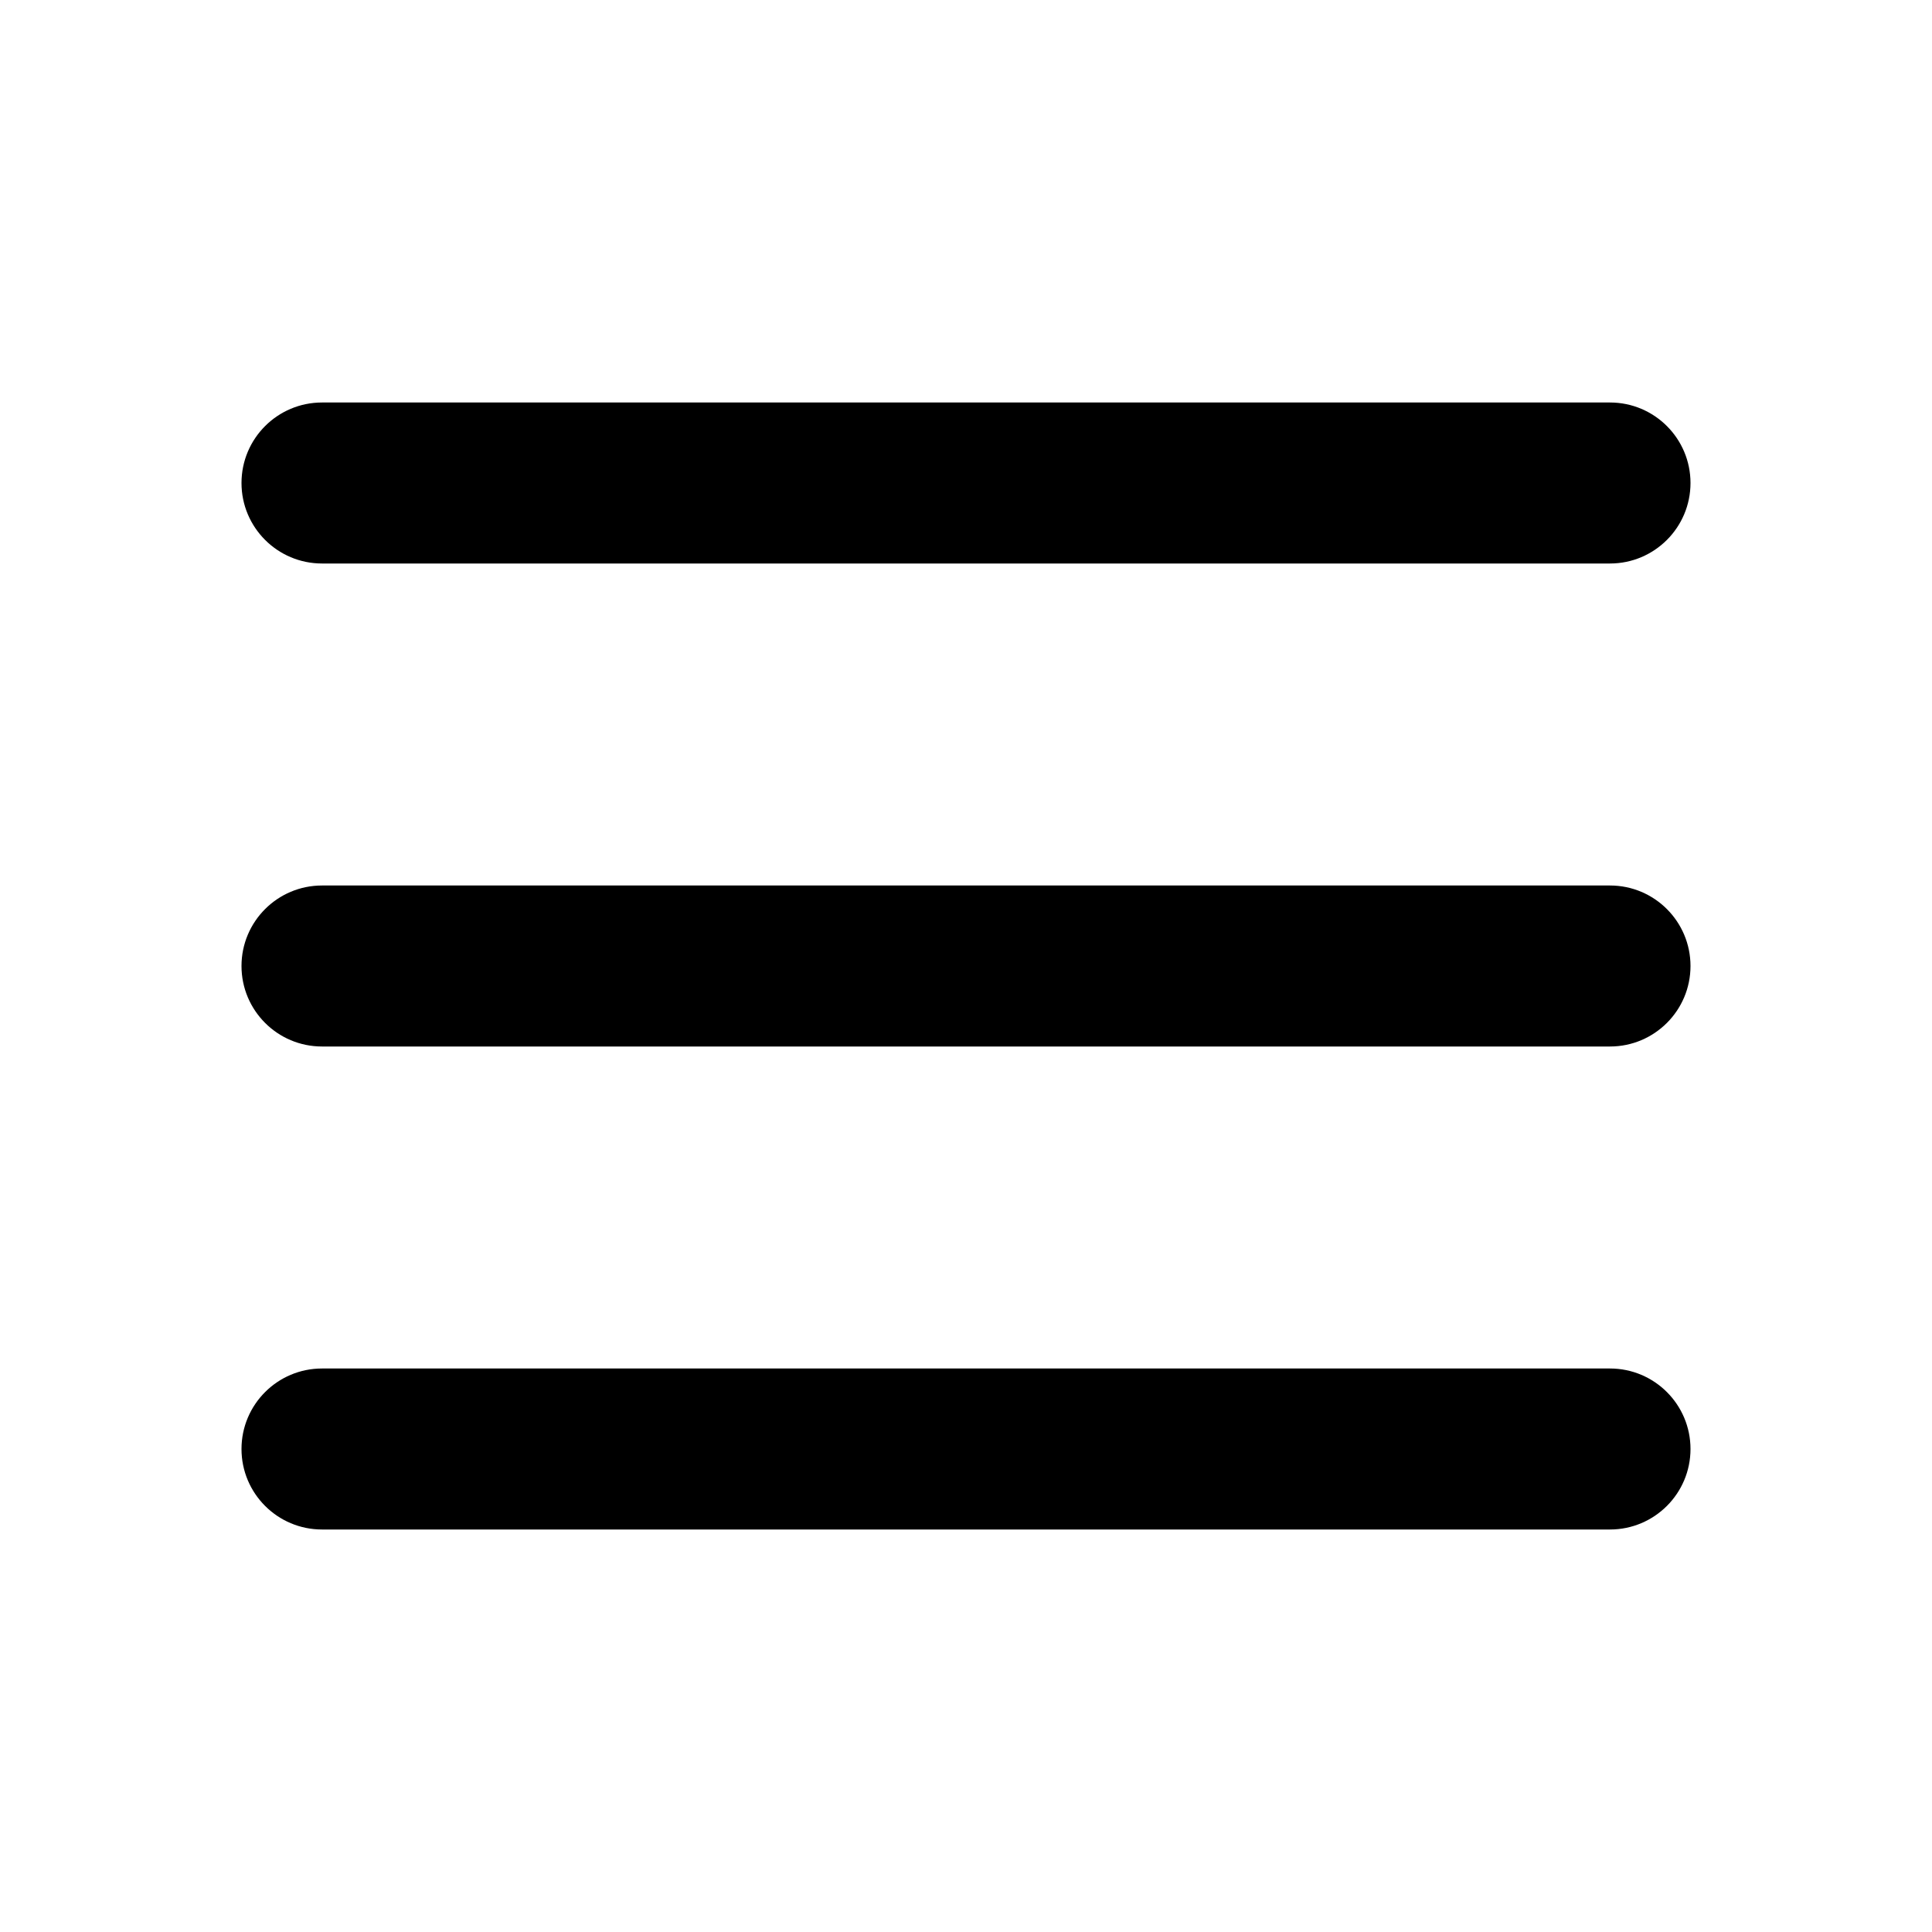
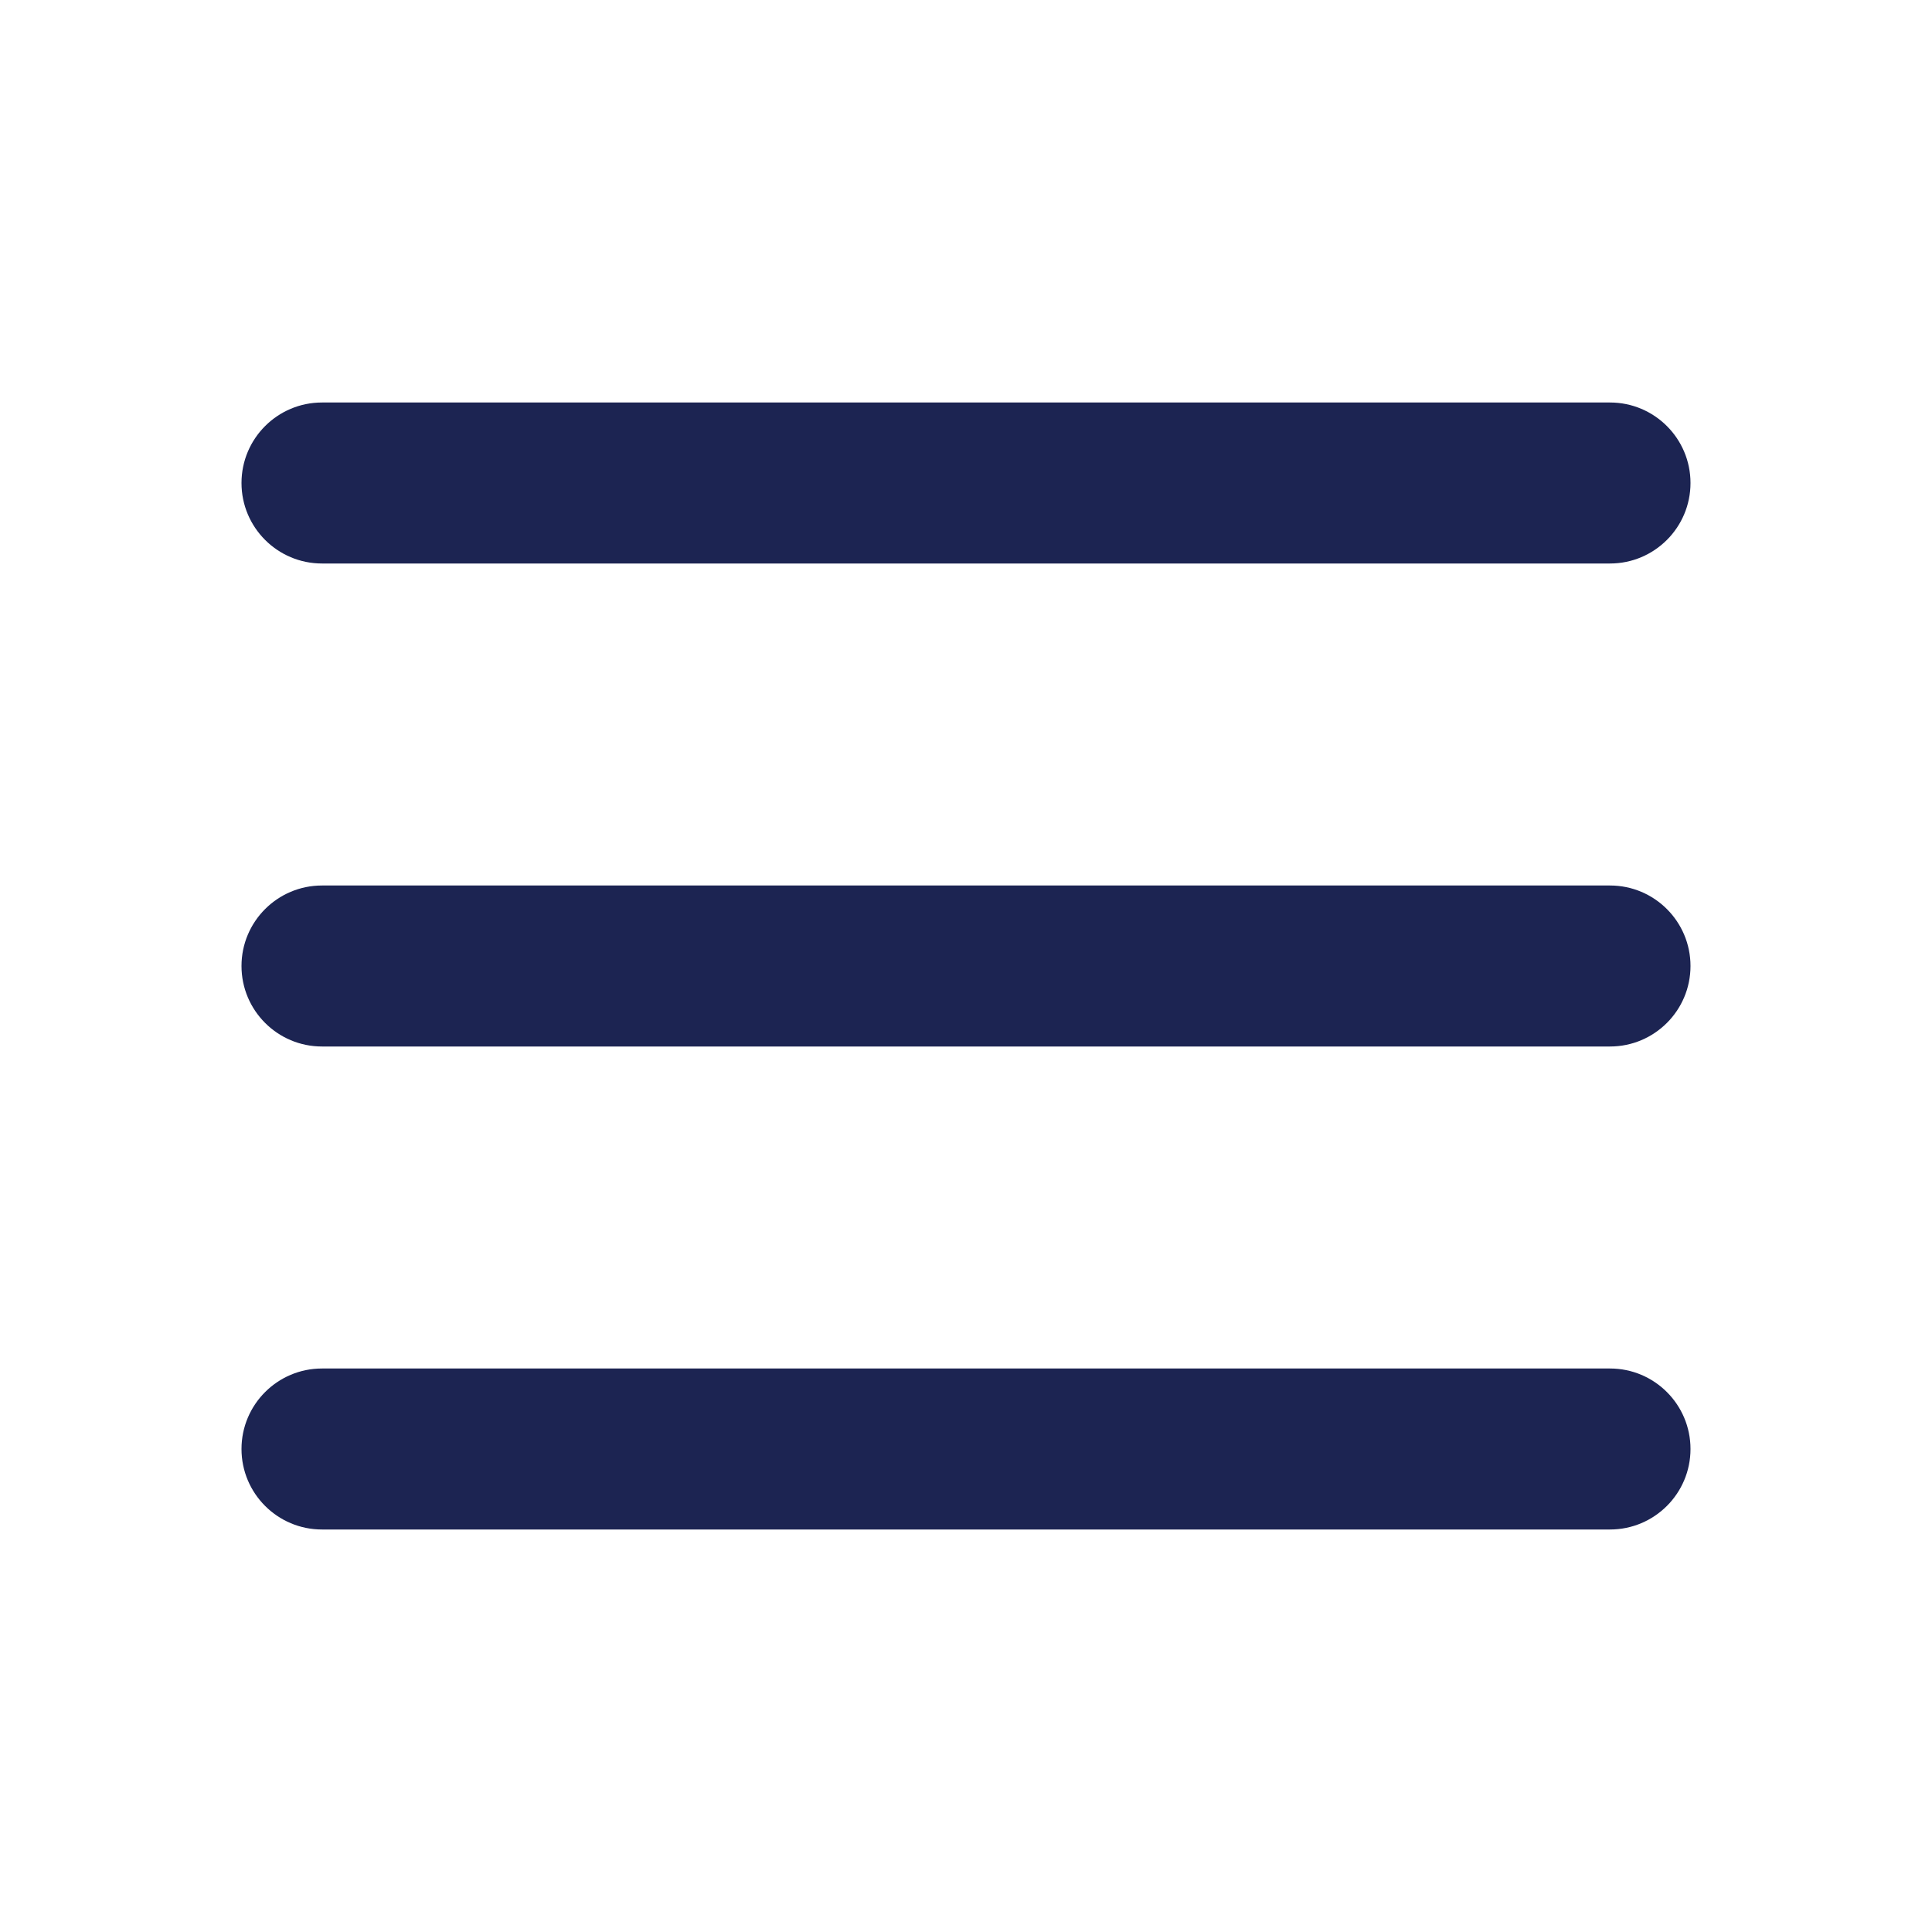
<svg xmlns="http://www.w3.org/2000/svg" width="800px" height="800px" viewBox="0 0 24 24" fill="none">
-   <path fill-rule="evenodd" clip-rule="evenodd" d="M4 5C3.448 5 3 5.448 3 6C3 6.552 3.448 7 4 7H20C20.552 7 21 6.552 21 6C21 5.448 20.552 5 20 5H4ZM3 12C3 11.448 3.448 11 4 11H20C20.552 11 21 11.448 21 12C21 12.552 20.552 13 20 13H4C3.448 13 3 12.552 3 12ZM3 18C3 17.448 3.448 17 4 17H20C20.552 17 21 17.448 21 18C21 18.552 20.552 19 20 19H4C3.448 19 3 18.552 3 18Z" fill="#000000" />
+   <path fill-rule="evenodd" clip-rule="evenodd" d="M4 5C3.448 5 3 5.448 3 6C3 6.552 3.448 7 4 7H20C20.552 7 21 6.552 21 6C21 5.448 20.552 5 20 5H4ZM3 12C3 11.448 3.448 11 4 11H20C20.552 11 21 11.448 21 12C21 12.552 20.552 13 20 13H4C3.448 13 3 12.552 3 12ZM3 18C3 17.448 3.448 17 4 17H20C20.552 17 21 17.448 21 18C21 18.552 20.552 19 20 19H4C3.448 19 3 18.552 3 18Z" fill="#1C2452" />
</svg>
